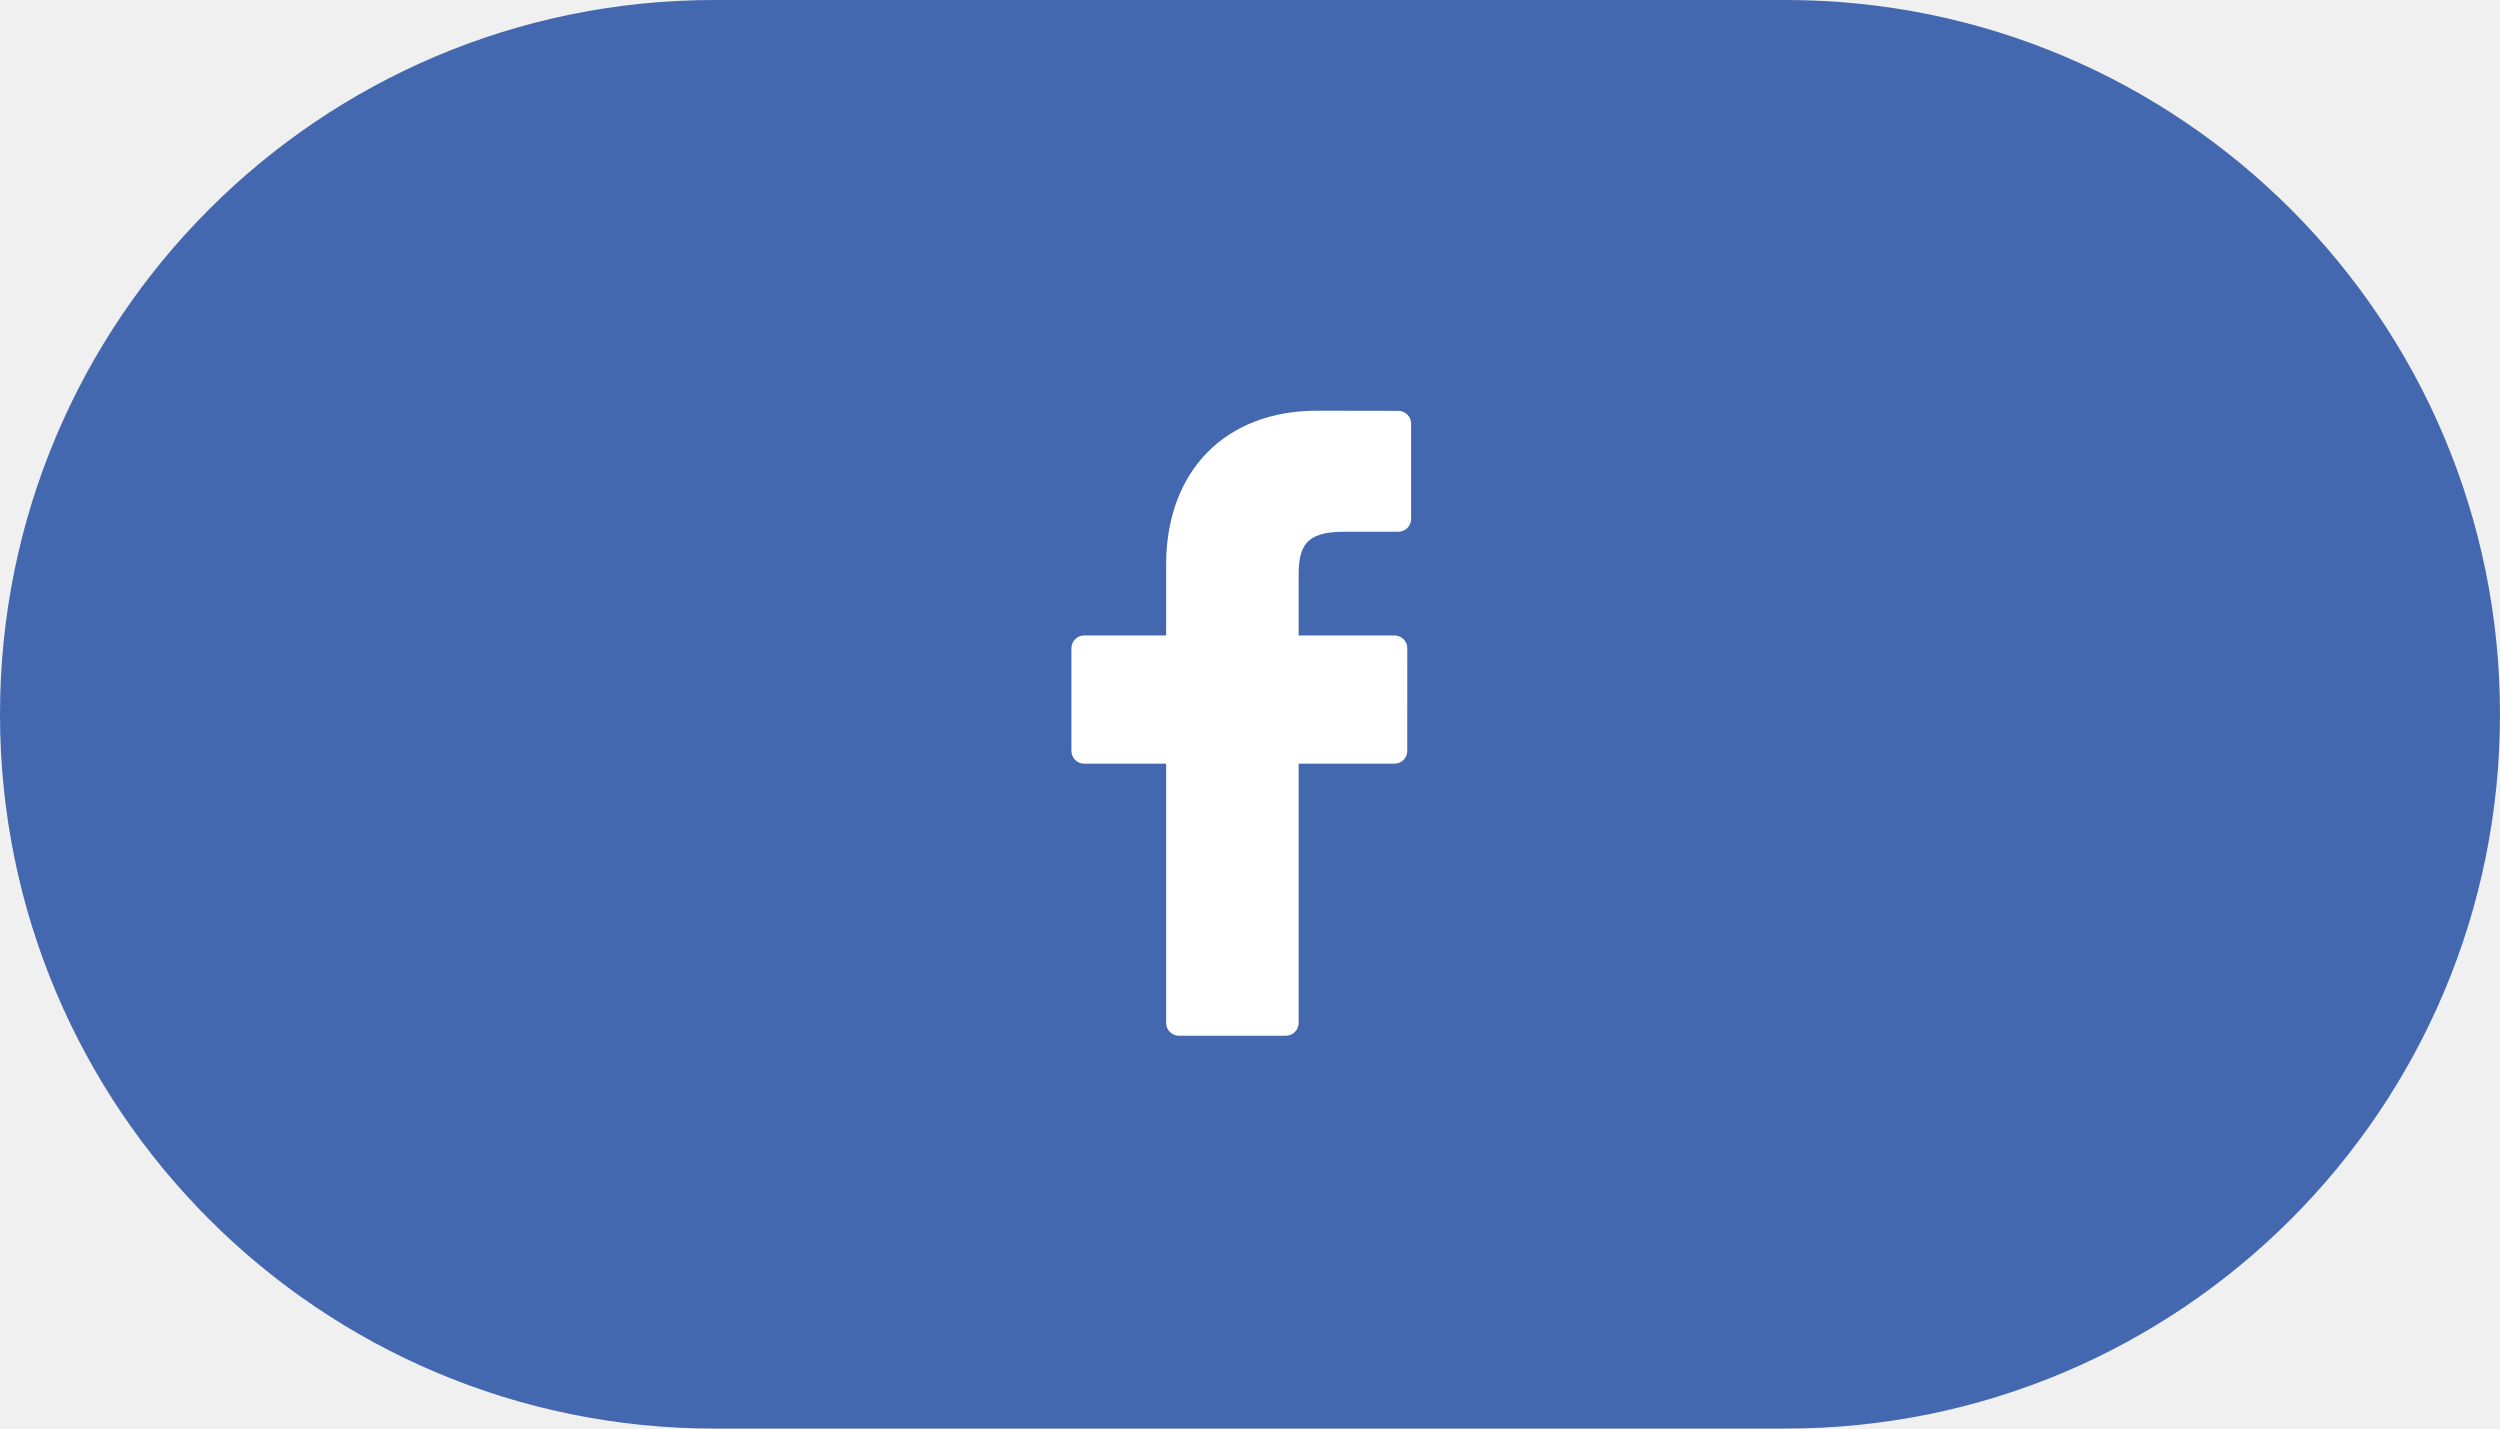
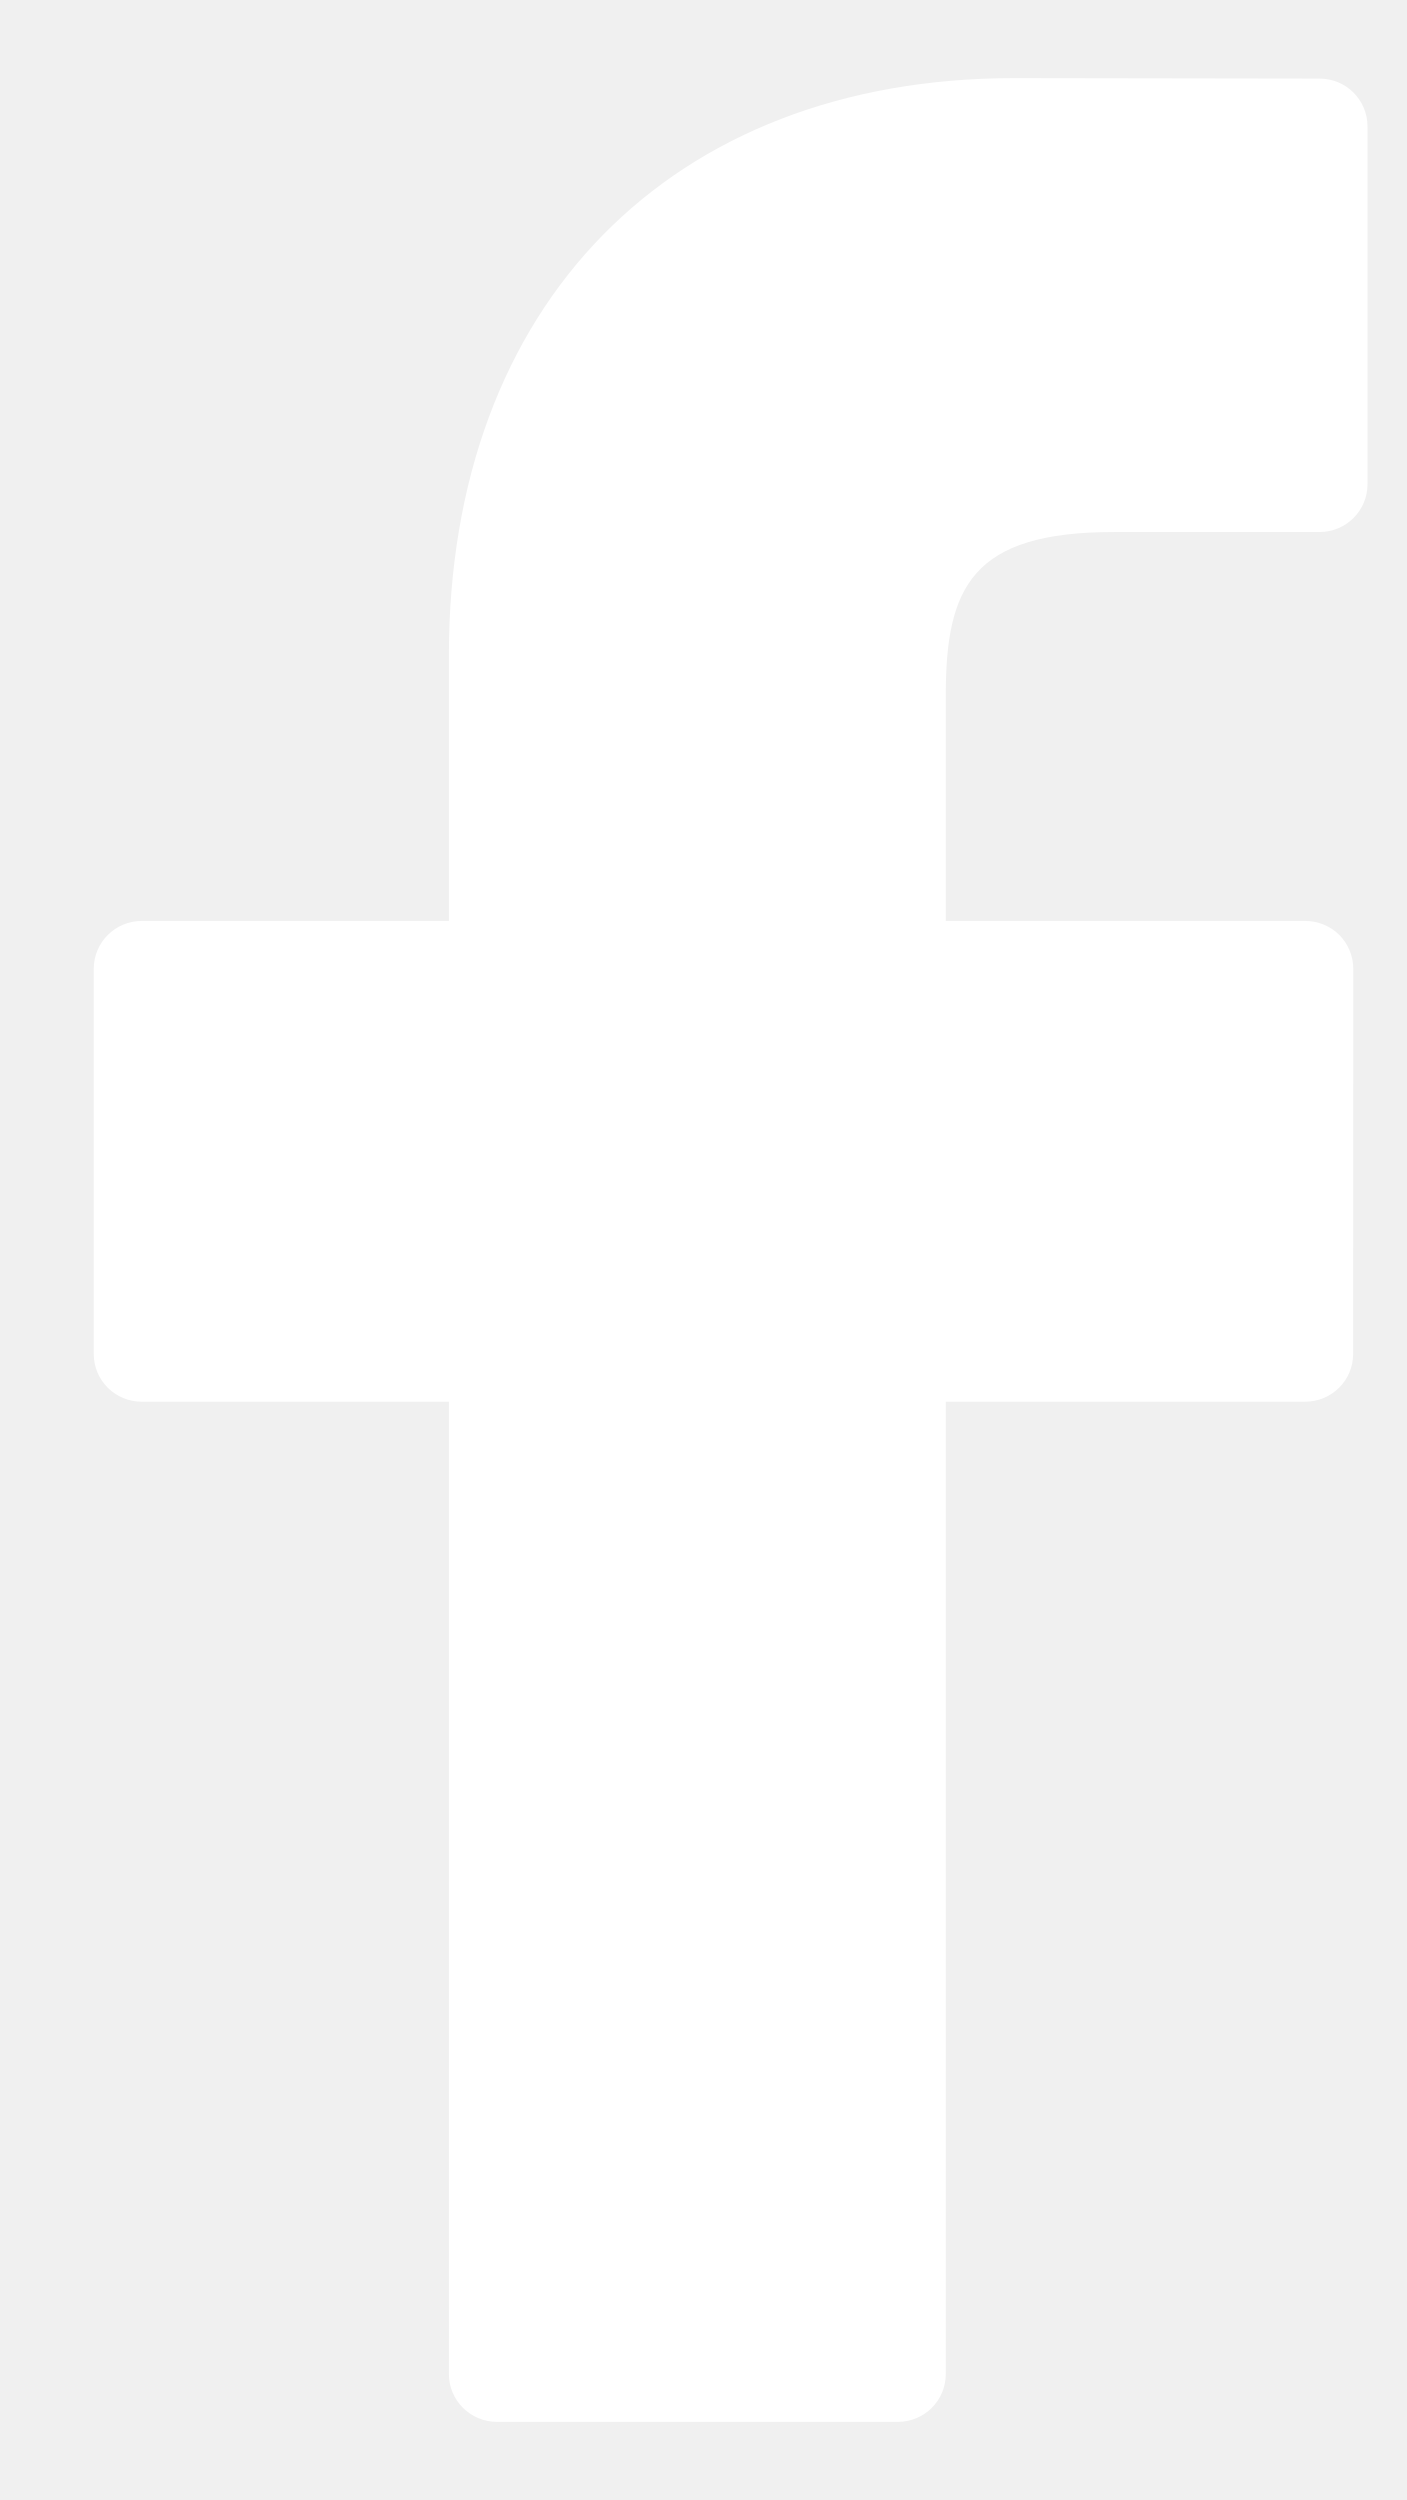
- <svg xmlns="http://www.w3.org/2000/svg" width="126px" height="72px" viewBox="0 0 126 72" version="1.1">
+ <svg xmlns="http://www.w3.org/2000/svg" width="9px" height="16px" viewBox="0 0 9 16" version="1.1">
  <defs />
  <g id="Page-1" stroke="none" stroke-width="1" fill="none" fill-rule="evenodd">
-     <g id="Log-In" transform="translate(-137, -1093)">
-       <g id="facebook-btn" transform="translate(137, 1093)">
-         <rect id="facebook-bg" fill="#4468B0" x="0" y="0" width="126" height="72" rx="36" />
-         <path d="M70.475,20.707 L66.369,20.7 C61.756,20.7 58.774,23.743 58.774,28.452 L58.774,32.026 L54.646,32.026 C54.289,32.026 54,32.314 54,32.669 L54,37.848 C54,38.203 54.289,38.49 54.646,38.49 L58.774,38.49 L58.774,51.558 C58.774,51.913 59.063,52.2 59.42,52.2 L64.807,52.2 C65.163,52.2 65.452,51.912 65.452,51.558 L65.452,38.49 L70.28,38.49 C70.636,38.49 70.925,38.203 70.925,37.848 L70.927,32.669 C70.927,32.499 70.859,32.335 70.738,32.215 C70.617,32.094 70.452,32.026 70.281,32.026 L65.452,32.026 L65.452,28.997 C65.452,27.54 65.801,26.801 67.708,26.801 L70.474,26.8 C70.831,26.8 71.12,26.512 71.12,26.158 L71.12,21.349 C71.12,20.995 70.831,20.707 70.475,20.707 Z" id="facebook-icon" fill="#FFFFFF" fill-rule="nonzero" />
+     <g id="Log-In" transform="translate(-264, -541)" fill="#FFFFFF" fill-rule="nonzero">
+       <g id="Login-panel" transform="translate(150, 110)">
+         <g id="social" transform="translate(90, 422)">
+           <g id="facebook-btn" transform="translate(0.6, 0.5)">
+             <path d="M31.845,9.003 L29.89,9 C27.693,9 26.273,10.449 26.273,12.692 L26.273,14.394 L24.307,14.394 C24.138,14.394 24,14.531 24,14.7 L24,17.166 C24,17.335 24.138,17.471 24.307,17.471 L26.273,17.471 L26.273,23.694 C26.273,23.863 26.411,24 26.581,24 L29.146,24 C29.316,24 29.453,23.863 29.453,23.694 L29.453,17.471 L31.752,17.471 C31.922,17.471 32.06,17.335 32.06,17.166 L32.061,14.7 C32.061,14.618 32.028,14.541 31.971,14.483 C31.913,14.426 31.835,14.394 31.753,14.394 L29.453,14.394 L29.453,12.951 C29.453,12.257 29.62,11.905 30.528,11.905 L31.845,11.905 C32.015,11.905 32.152,11.768 32.152,11.599 L32.152,9.309 C32.152,9.14 32.015,9.003 31.845,9.003 Z" id="facebook-icon" />
+           </g>
+         </g>
      </g>
    </g>
  </g>
</svg>
